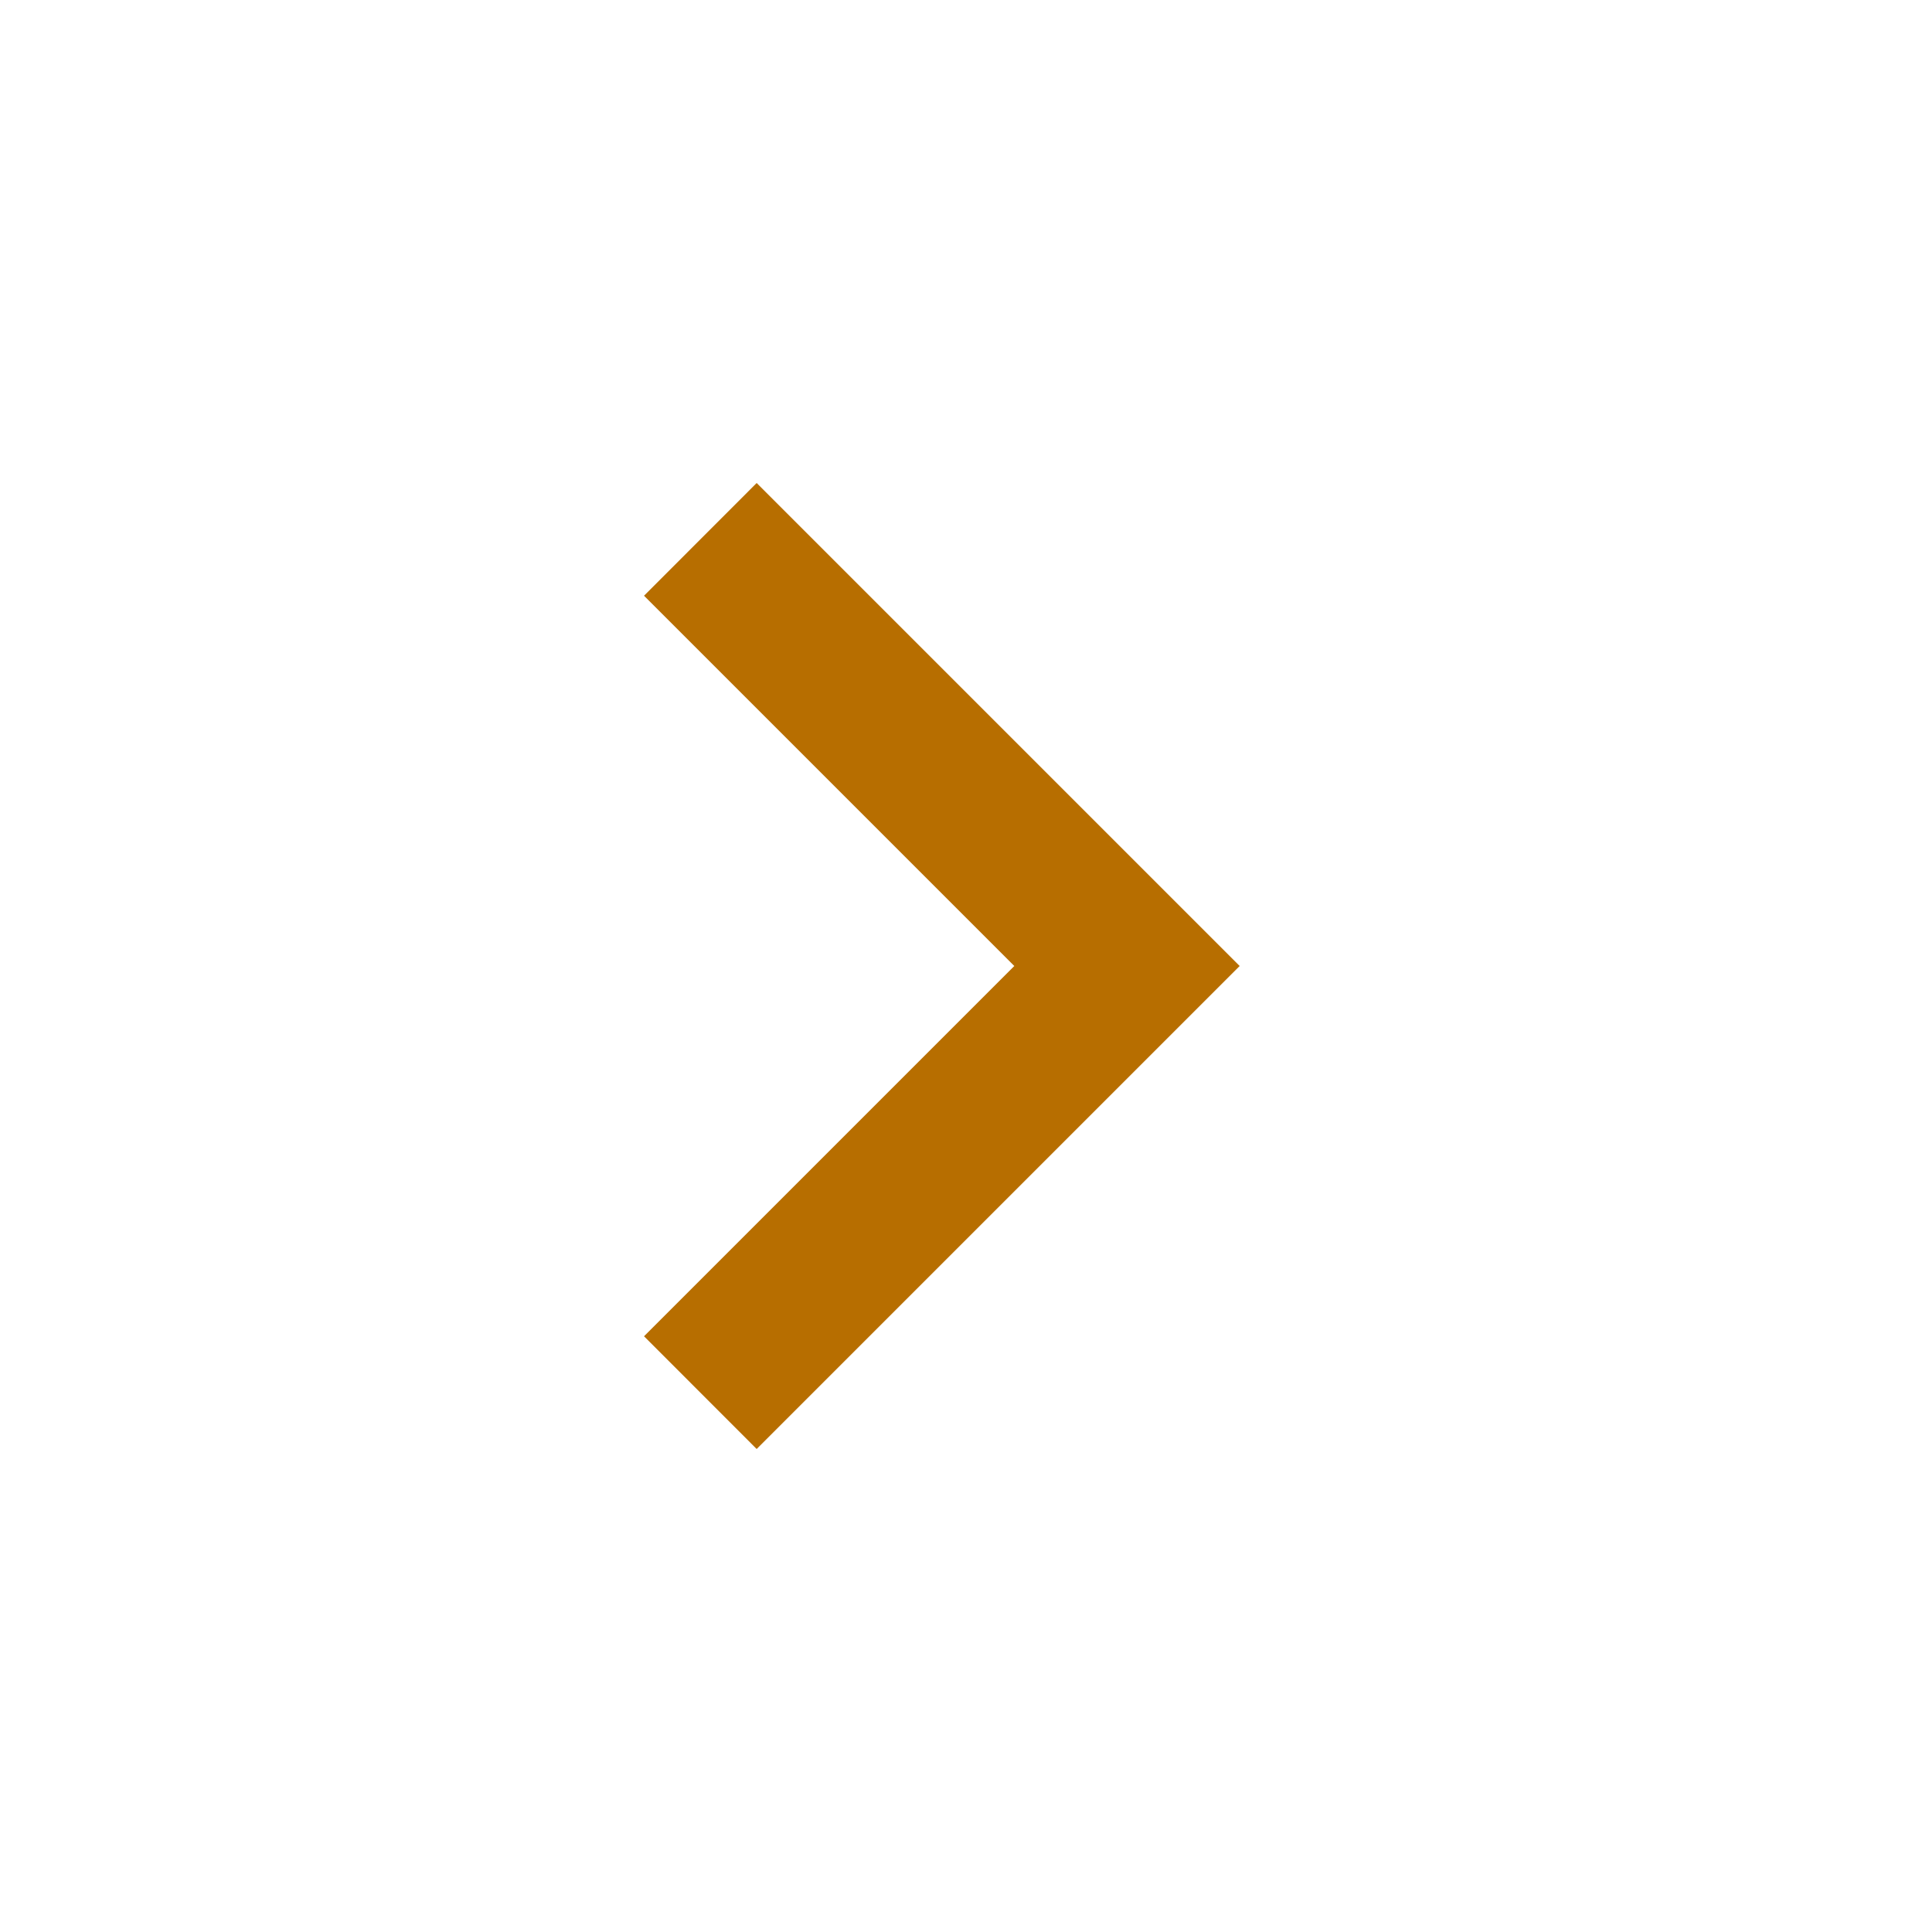
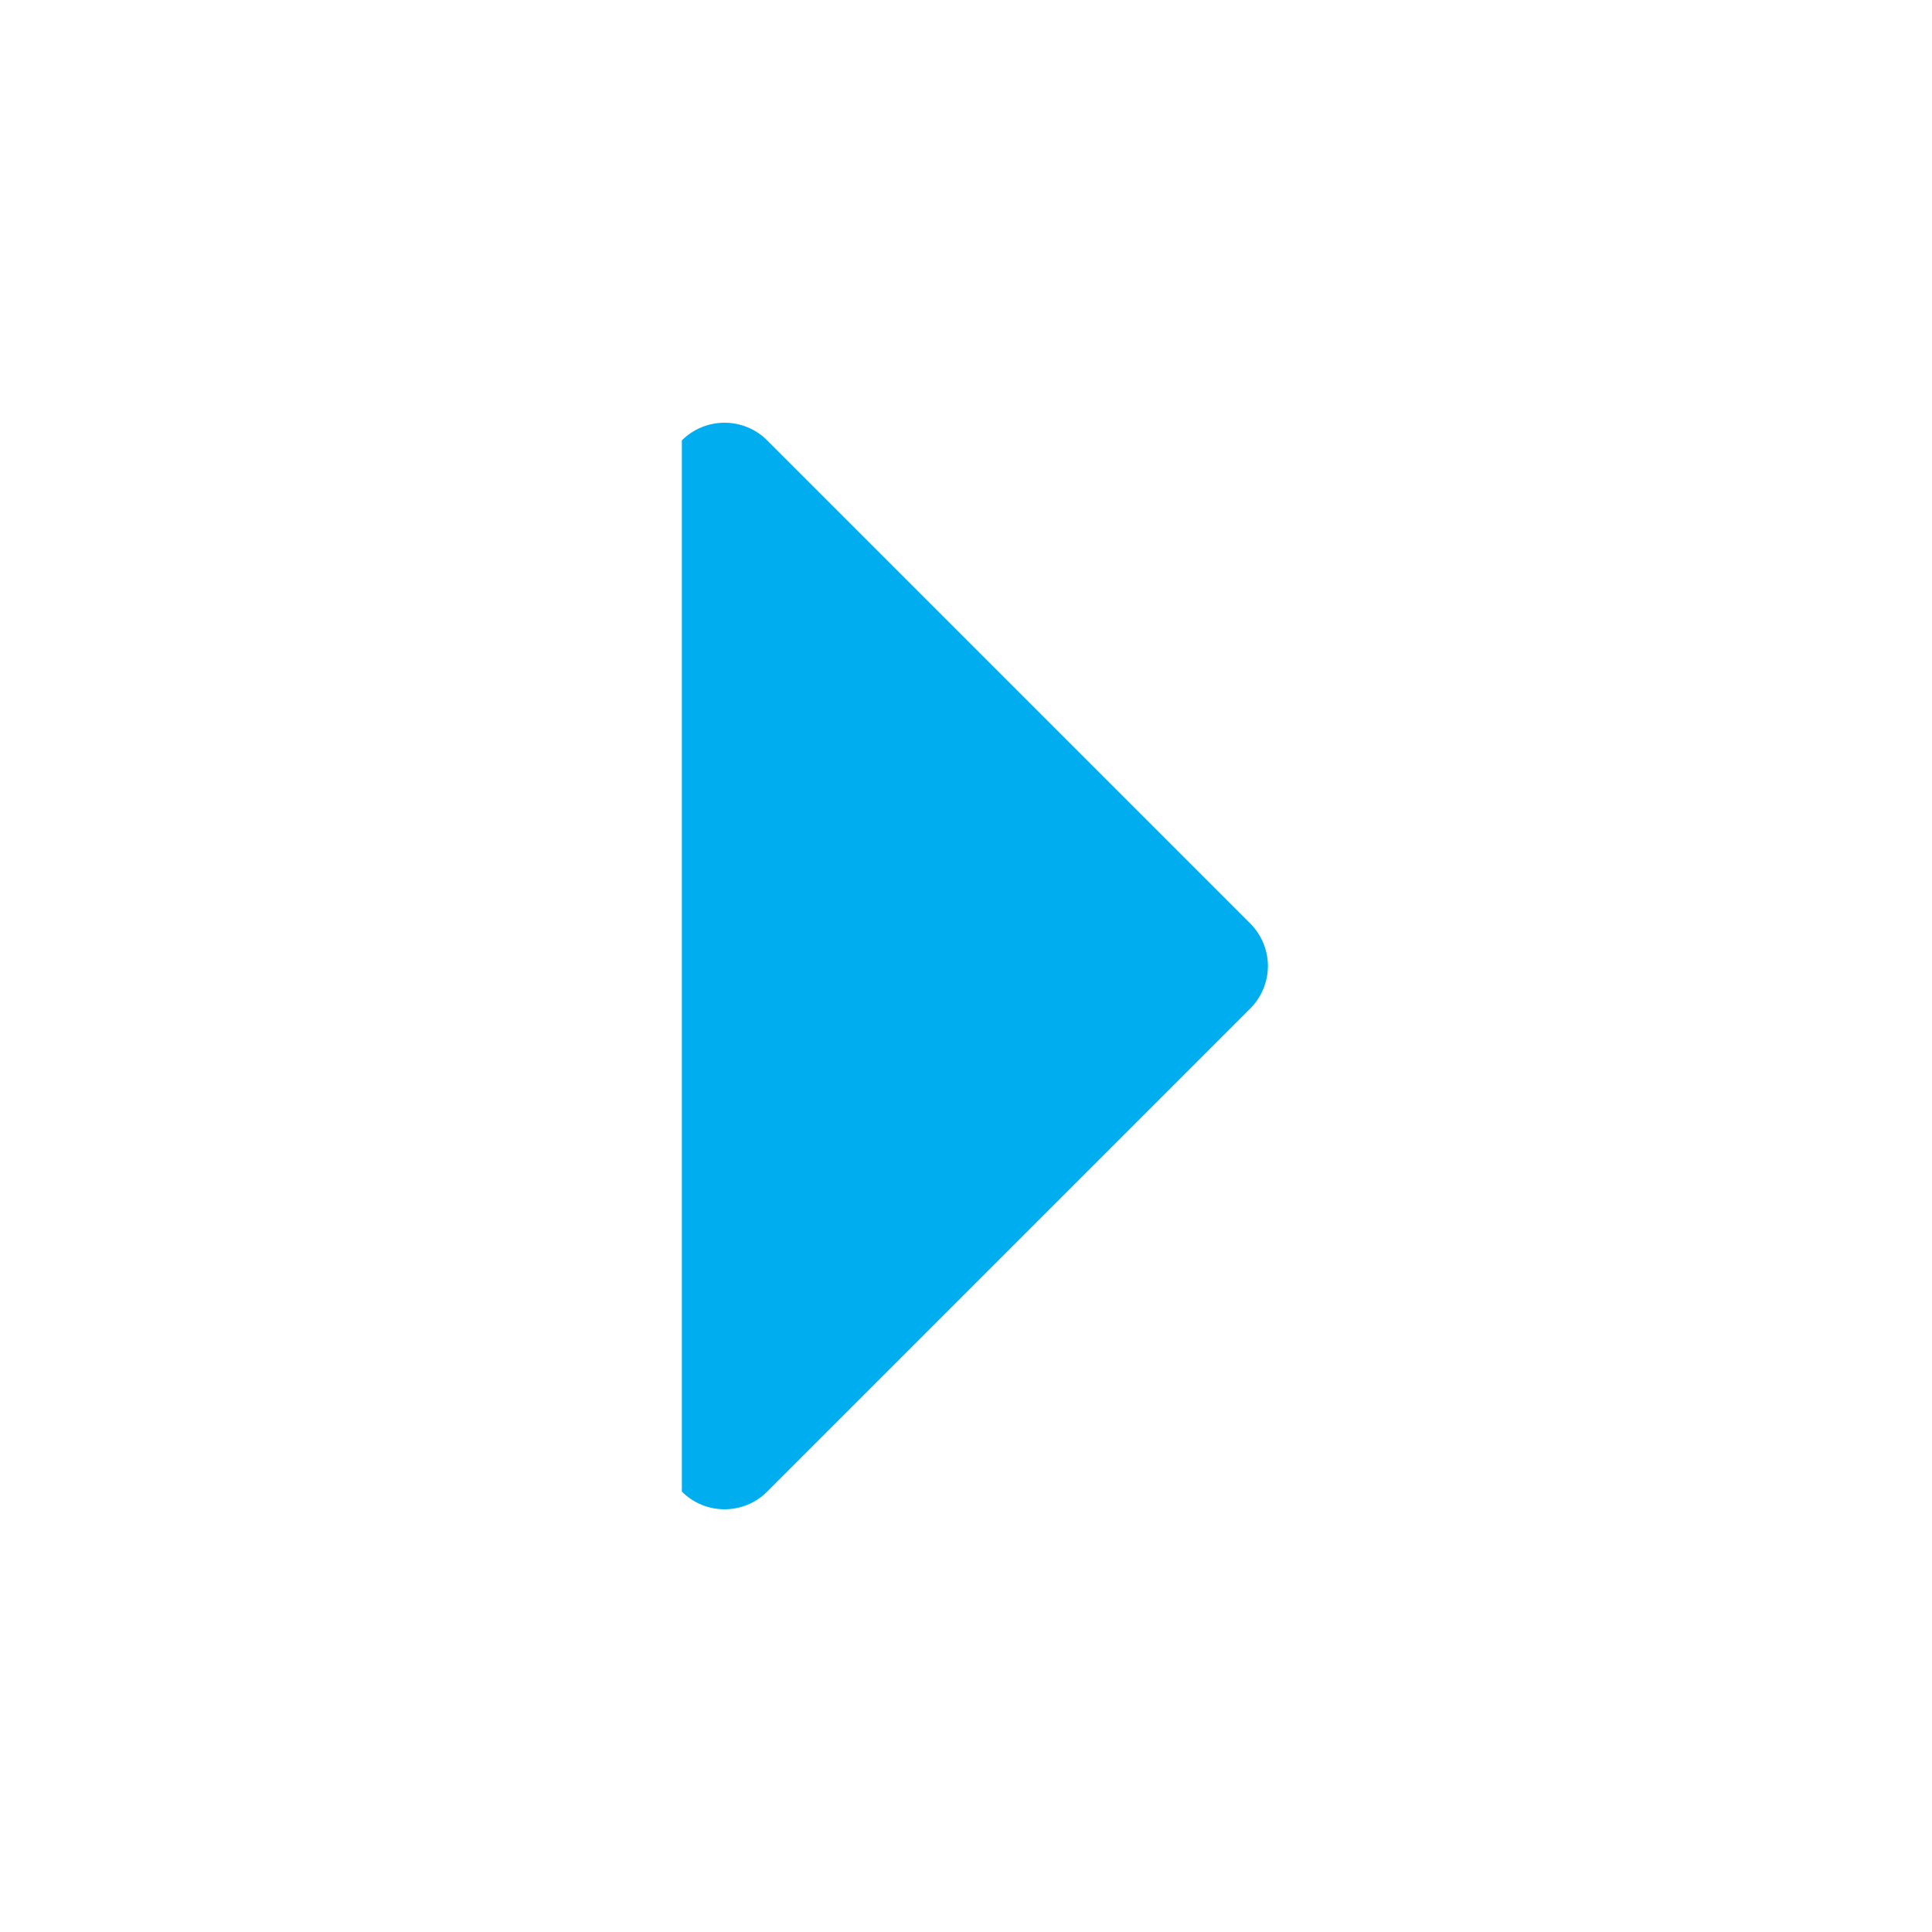
- <svg xmlns="http://www.w3.org/2000/svg" width="20" height="20" viewBox="0 0 20 20" fill="none">
-   <path d="M10.5 10L6.667 6.167L7.833 5L12.833 10L7.833 15L6.667 13.833L10.5 10Z" fill="#B76E00" />
+ <svg xmlns="http://www.w3.org/2000/svg" width="15" height="15" viewBox="0 0 15 15" fill="none">
+   <path d="M5.956 3.419C5.869 3.331 5.749 3.282 5.625 3.282C5.501 3.282 5.382 3.331 5.294 3.419V11.581C5.382 11.669 5.501 11.718 5.625 11.718C5.749 11.718 5.869 11.669 5.956 11.581L9.706 7.831C9.794 7.743 9.844 7.624 9.844 7.5C9.844 7.376 9.794 7.257 9.706 7.169L5.956 3.419Z" fill="#00AEEF" />
</svg>
